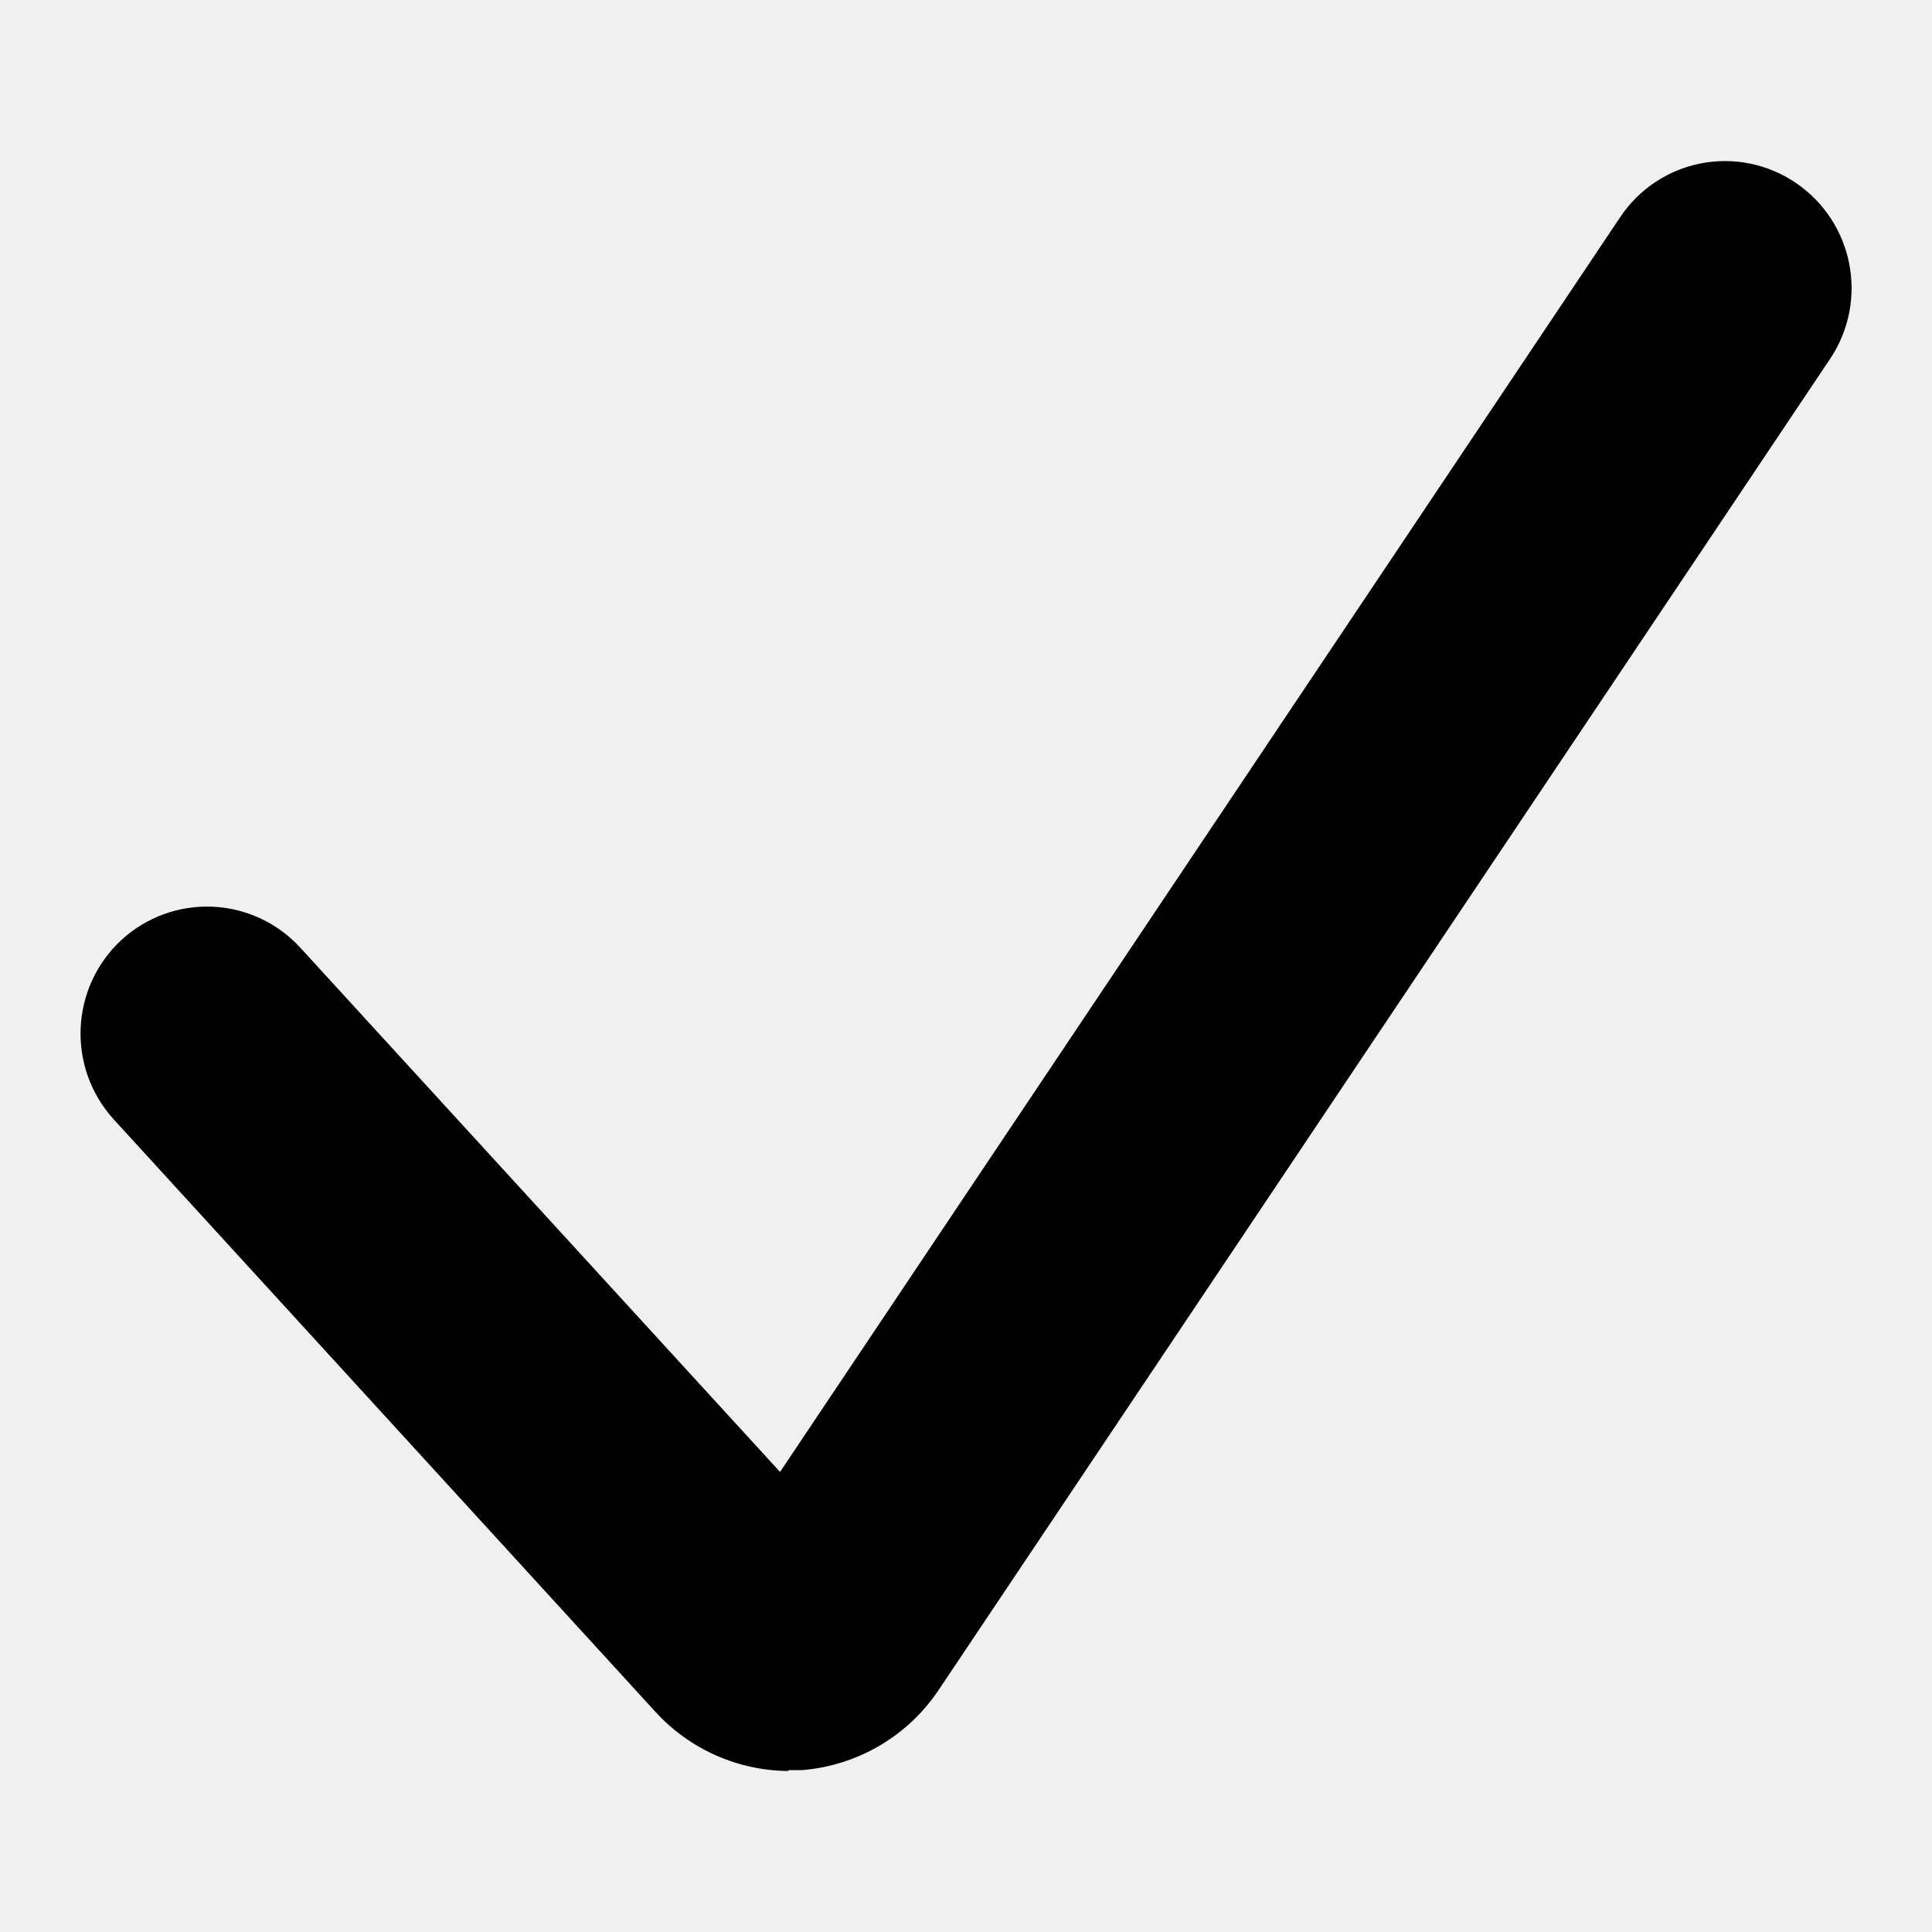
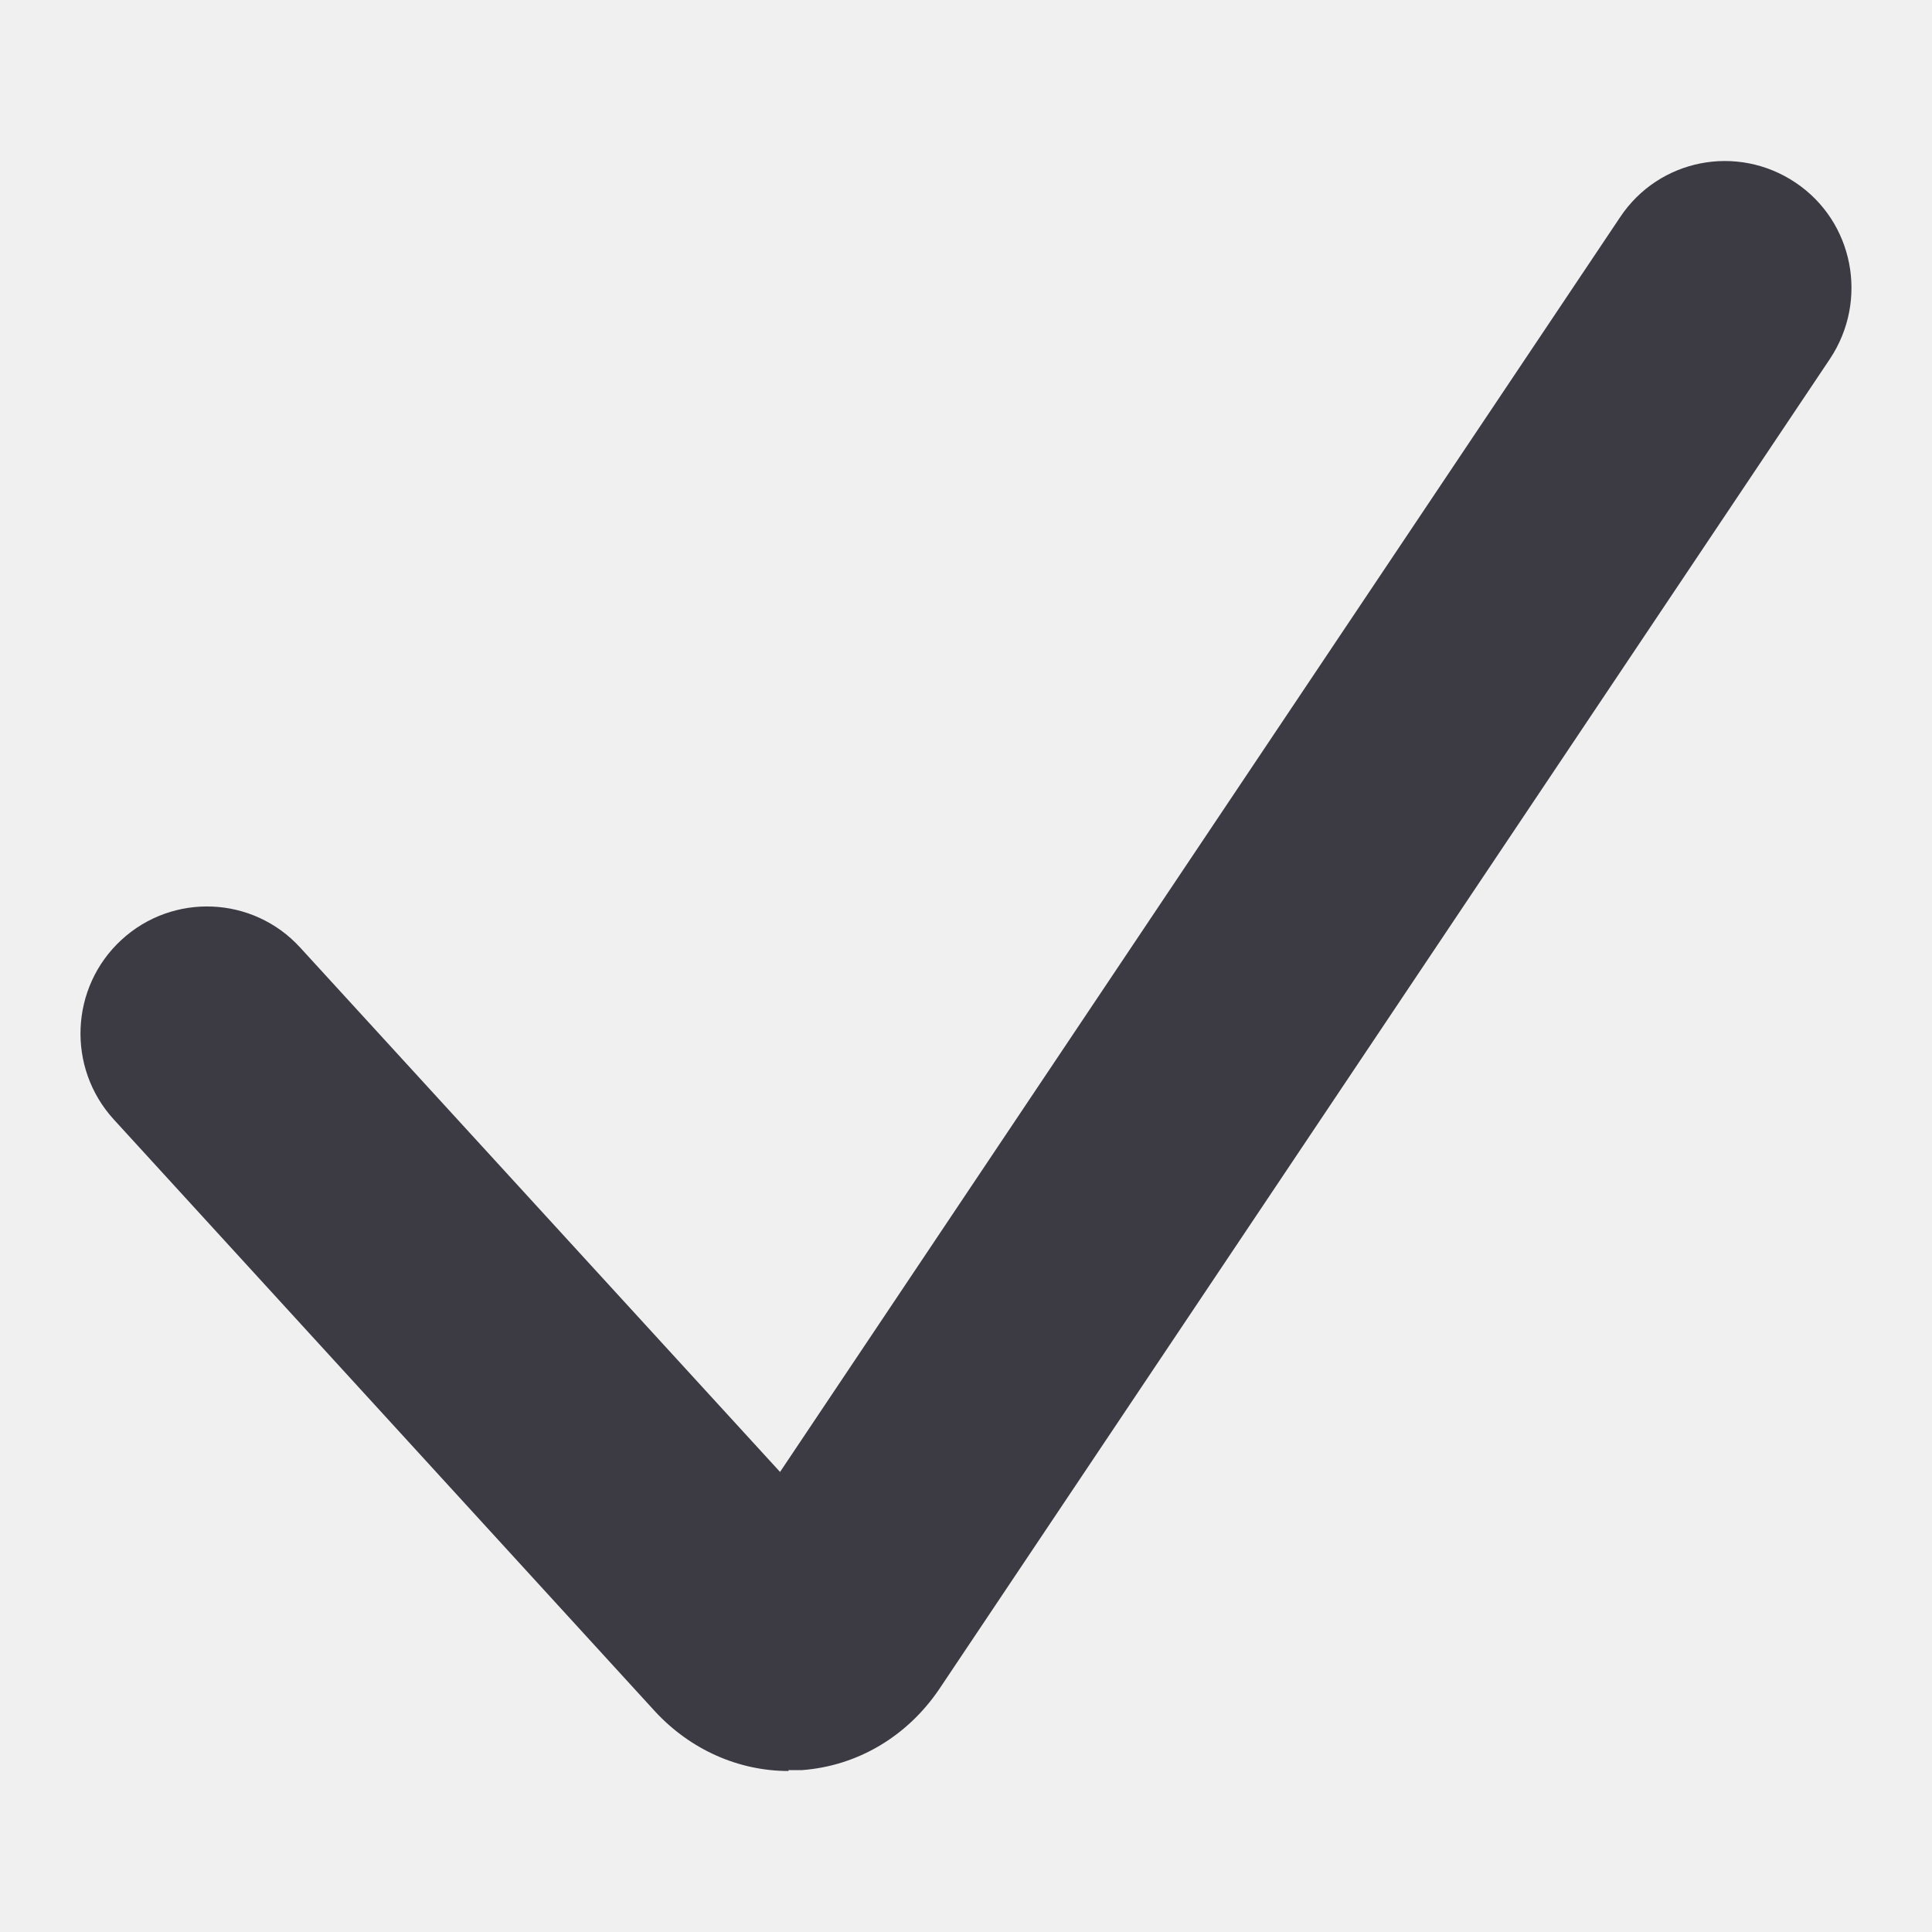
- <svg xmlns="http://www.w3.org/2000/svg" width="24" height="24" fill="none" viewBox="0 0 24 24">
-   <g clip-path="url(#a)">
-     <path fill="currentColor" d="M9.795 22a2.26 2.26 0 0 1-1.655-.737l-6.726-7.356a1.585 1.585 0 0 1 .094-2.23 1.57 1.57 0 0 1 2.221.094l5.961 6.514L20.125 2.7a1.564 1.564 0 0 1 2.179-.431 1.58 1.58 0 0 1 .43 2.189L11.67 20.979a2.26 2.26 0 0 1-1.707 1.01h-.168z" />
+ <svg xmlns="http://www.w3.org/2000/svg" width="24" height="24" viewBox="0 0 24 24" fill="none">
+   <g clip-path="url(#clip0_4383_512)">
+     <path d="M9.795 22C9.177 22 8.58 21.737 8.14 21.263L1.414 13.907C0.827 13.265 0.869 12.265 1.508 11.676C2.147 11.087 3.143 11.129 3.729 11.771L9.69 18.285L20.125 2.699C20.607 1.973 21.581 1.784 22.304 2.268C23.027 2.752 23.215 3.731 22.733 4.457L11.67 20.979C11.272 21.569 10.654 21.937 9.963 21.989C9.91 21.989 9.847 21.989 9.795 21.989V22Z" fill="#3C3B44" />
  </g>
  <defs>
-     <clipPath id="a">
-       <path fill="currentColor" d="M0 0h24v24H0z" />
+     <clipPath id="clip0_4383_512">
+       <rect width="24" height="24" fill="white" />
    </clipPath>
  </defs>
</svg>
